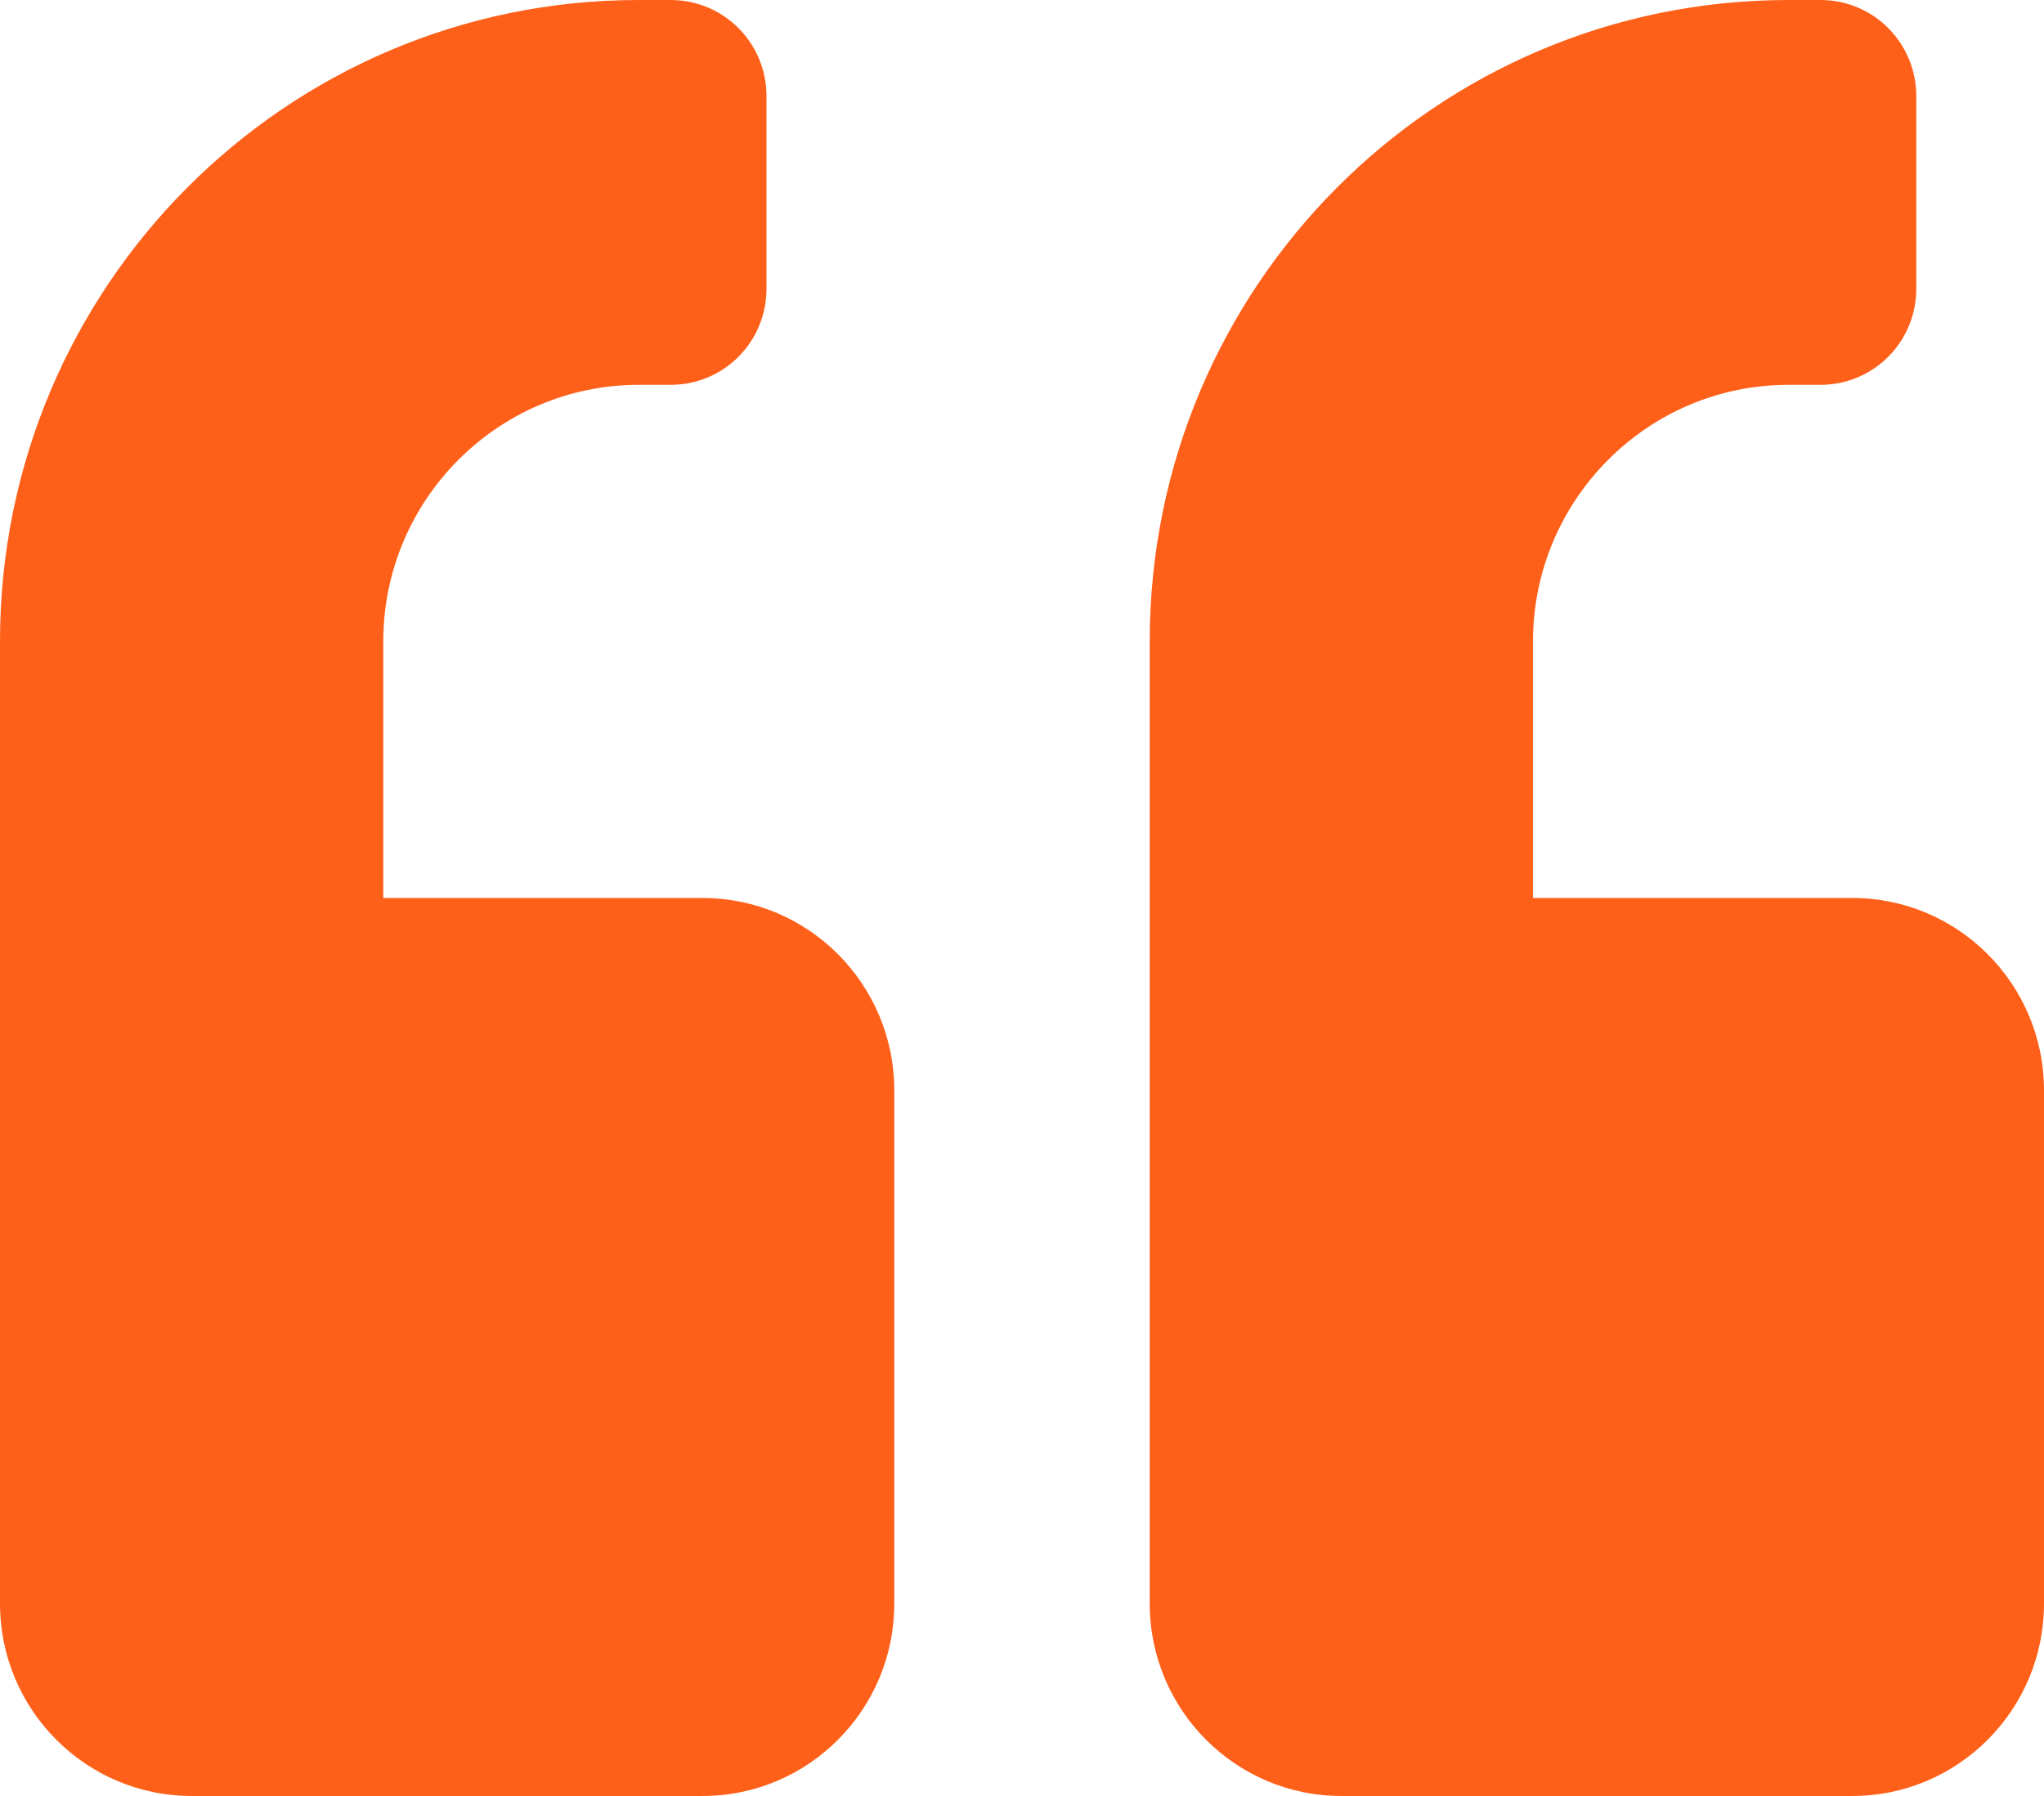
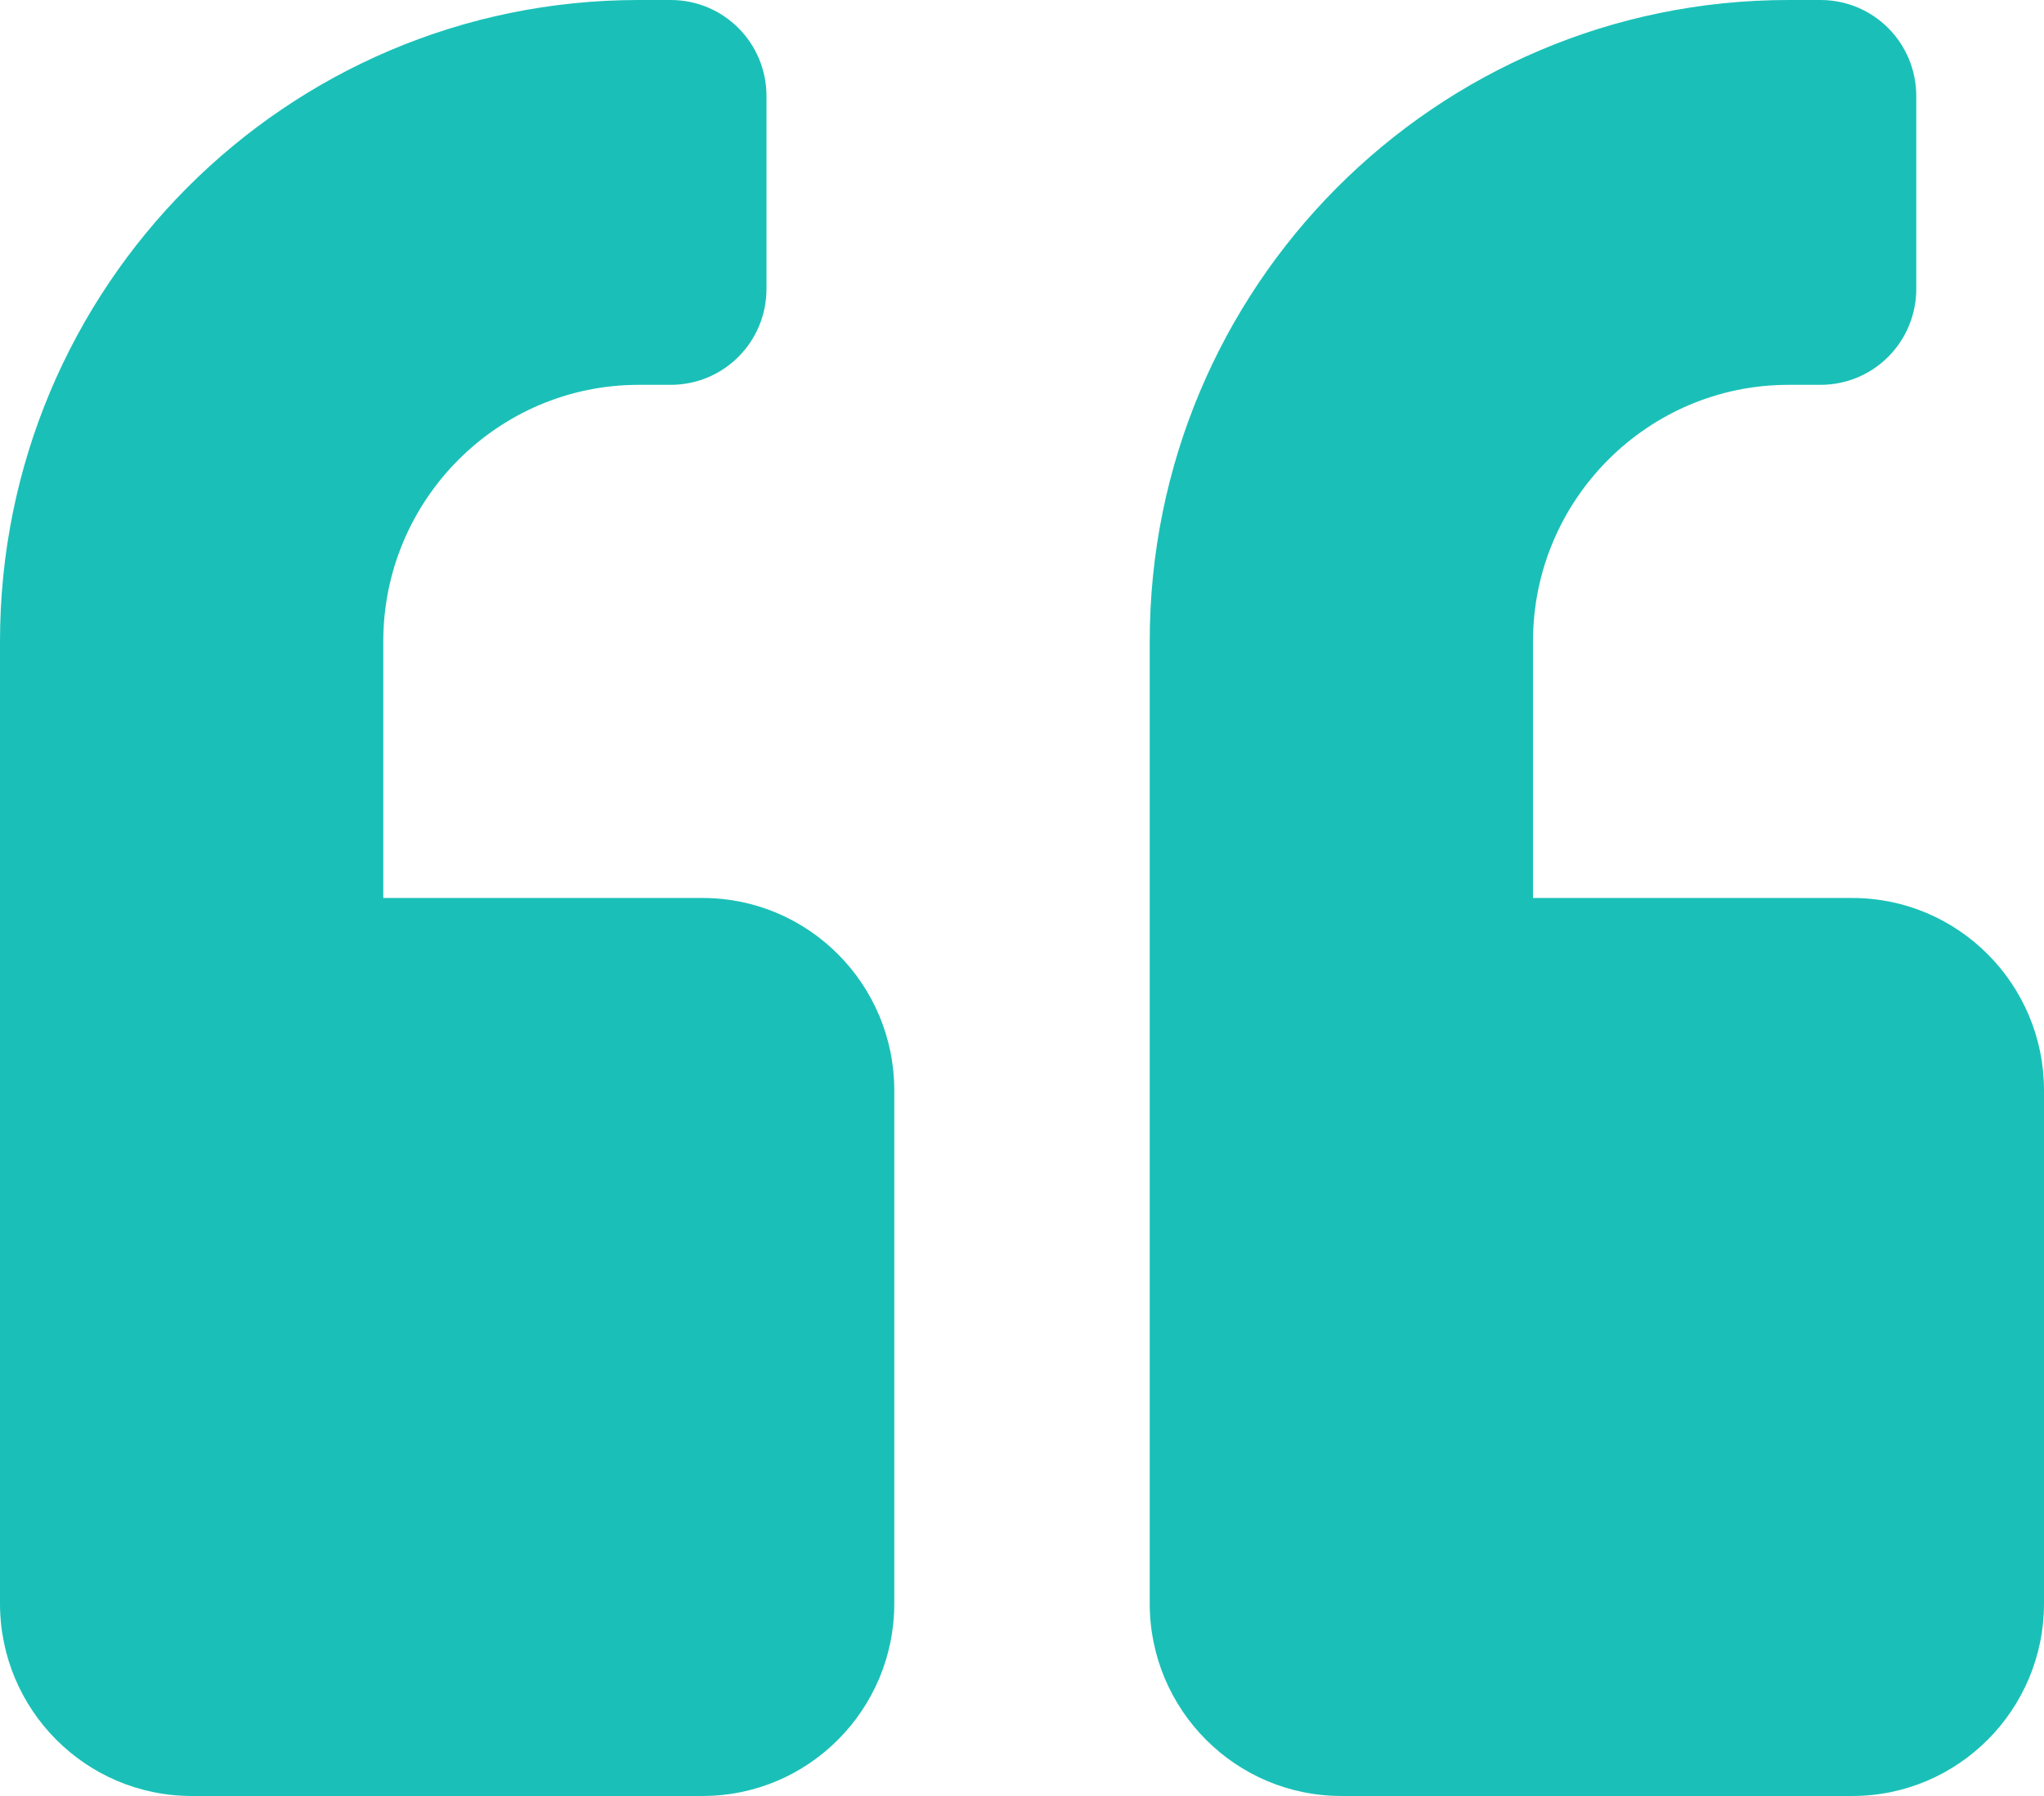
<svg xmlns="http://www.w3.org/2000/svg" width="33" height="29" viewBox="0 0 33 29" fill="none">
-   <path d="M29.906 14.5H24.75V10.357C24.75 8.072 26.6 6.214 28.875 6.214H29.391C30.248 6.214 30.938 5.522 30.938 4.661V1.554C30.938 0.693 30.248 0 29.391 0H28.875C23.177 0 18.562 4.635 18.562 10.357V25.893C18.562 27.608 19.948 29 21.656 29H29.906C31.614 29 33 27.608 33 25.893V17.607C33 15.892 31.614 14.5 29.906 14.5ZM11.344 14.5H6.188V10.357C6.188 8.072 8.037 6.214 10.312 6.214H10.828C11.685 6.214 12.375 5.522 12.375 4.661V1.554C12.375 0.693 11.685 0 10.828 0H10.312C4.615 0 0 4.635 0 10.357V25.893C0 27.608 1.386 29 3.094 29H11.344C13.052 29 14.438 27.608 14.438 25.893V17.607C14.438 15.892 13.052 14.5 11.344 14.5Z" fill="#FE6019" />
+   <path d="M29.906 14.5H24.75V10.357C24.75 8.072 26.6 6.214 28.875 6.214H29.391C30.248 6.214 30.938 5.522 30.938 4.661V1.554C30.938 0.693 30.248 0 29.391 0H28.875C23.177 0 18.562 4.635 18.562 10.357V25.893C18.562 27.608 19.948 29 21.656 29H29.906C31.614 29 33 27.608 33 25.893V17.607C33 15.892 31.614 14.5 29.906 14.5ZM11.344 14.5H6.188V10.357C6.188 8.072 8.037 6.214 10.312 6.214H10.828C11.685 6.214 12.375 5.522 12.375 4.661V1.554C12.375 0.693 11.685 0 10.828 0H10.312C4.615 0 0 4.635 0 10.357V25.893C0 27.608 1.386 29 3.094 29H11.344C13.052 29 14.438 27.608 14.438 25.893V17.607C14.438 15.892 13.052 14.5 11.344 14.5Z" fill="#1ac0b7" />
</svg>
